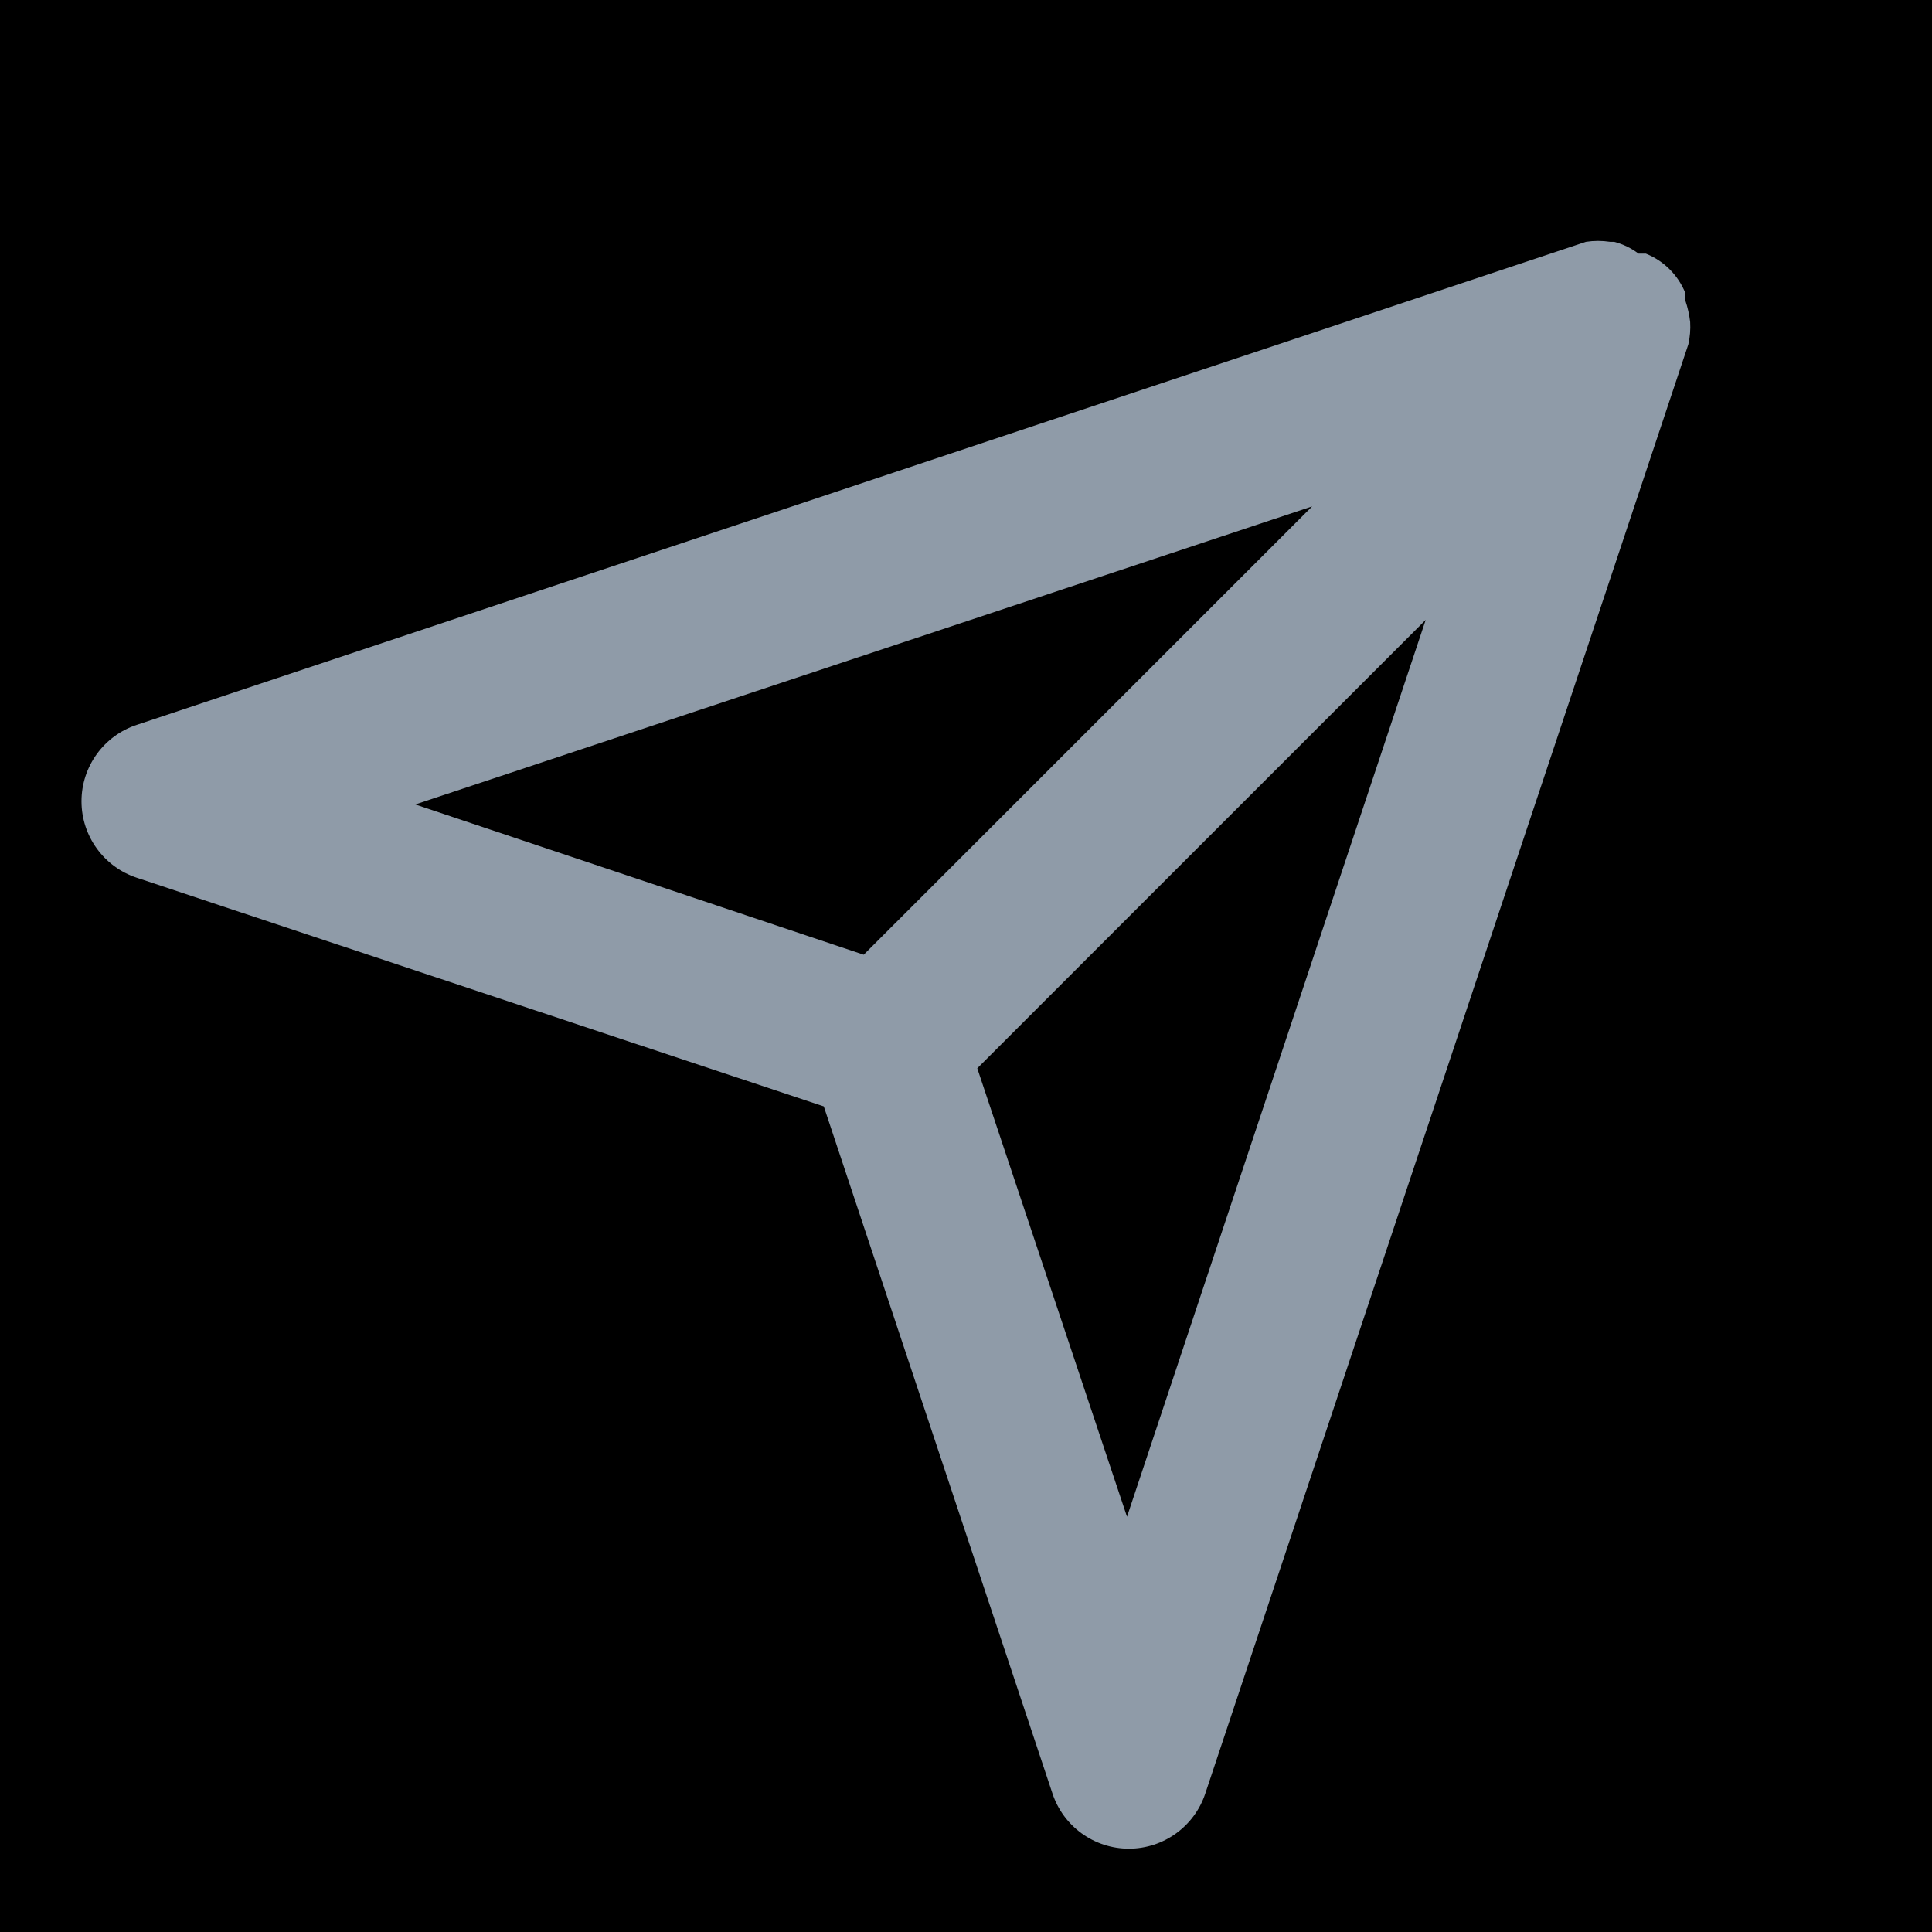
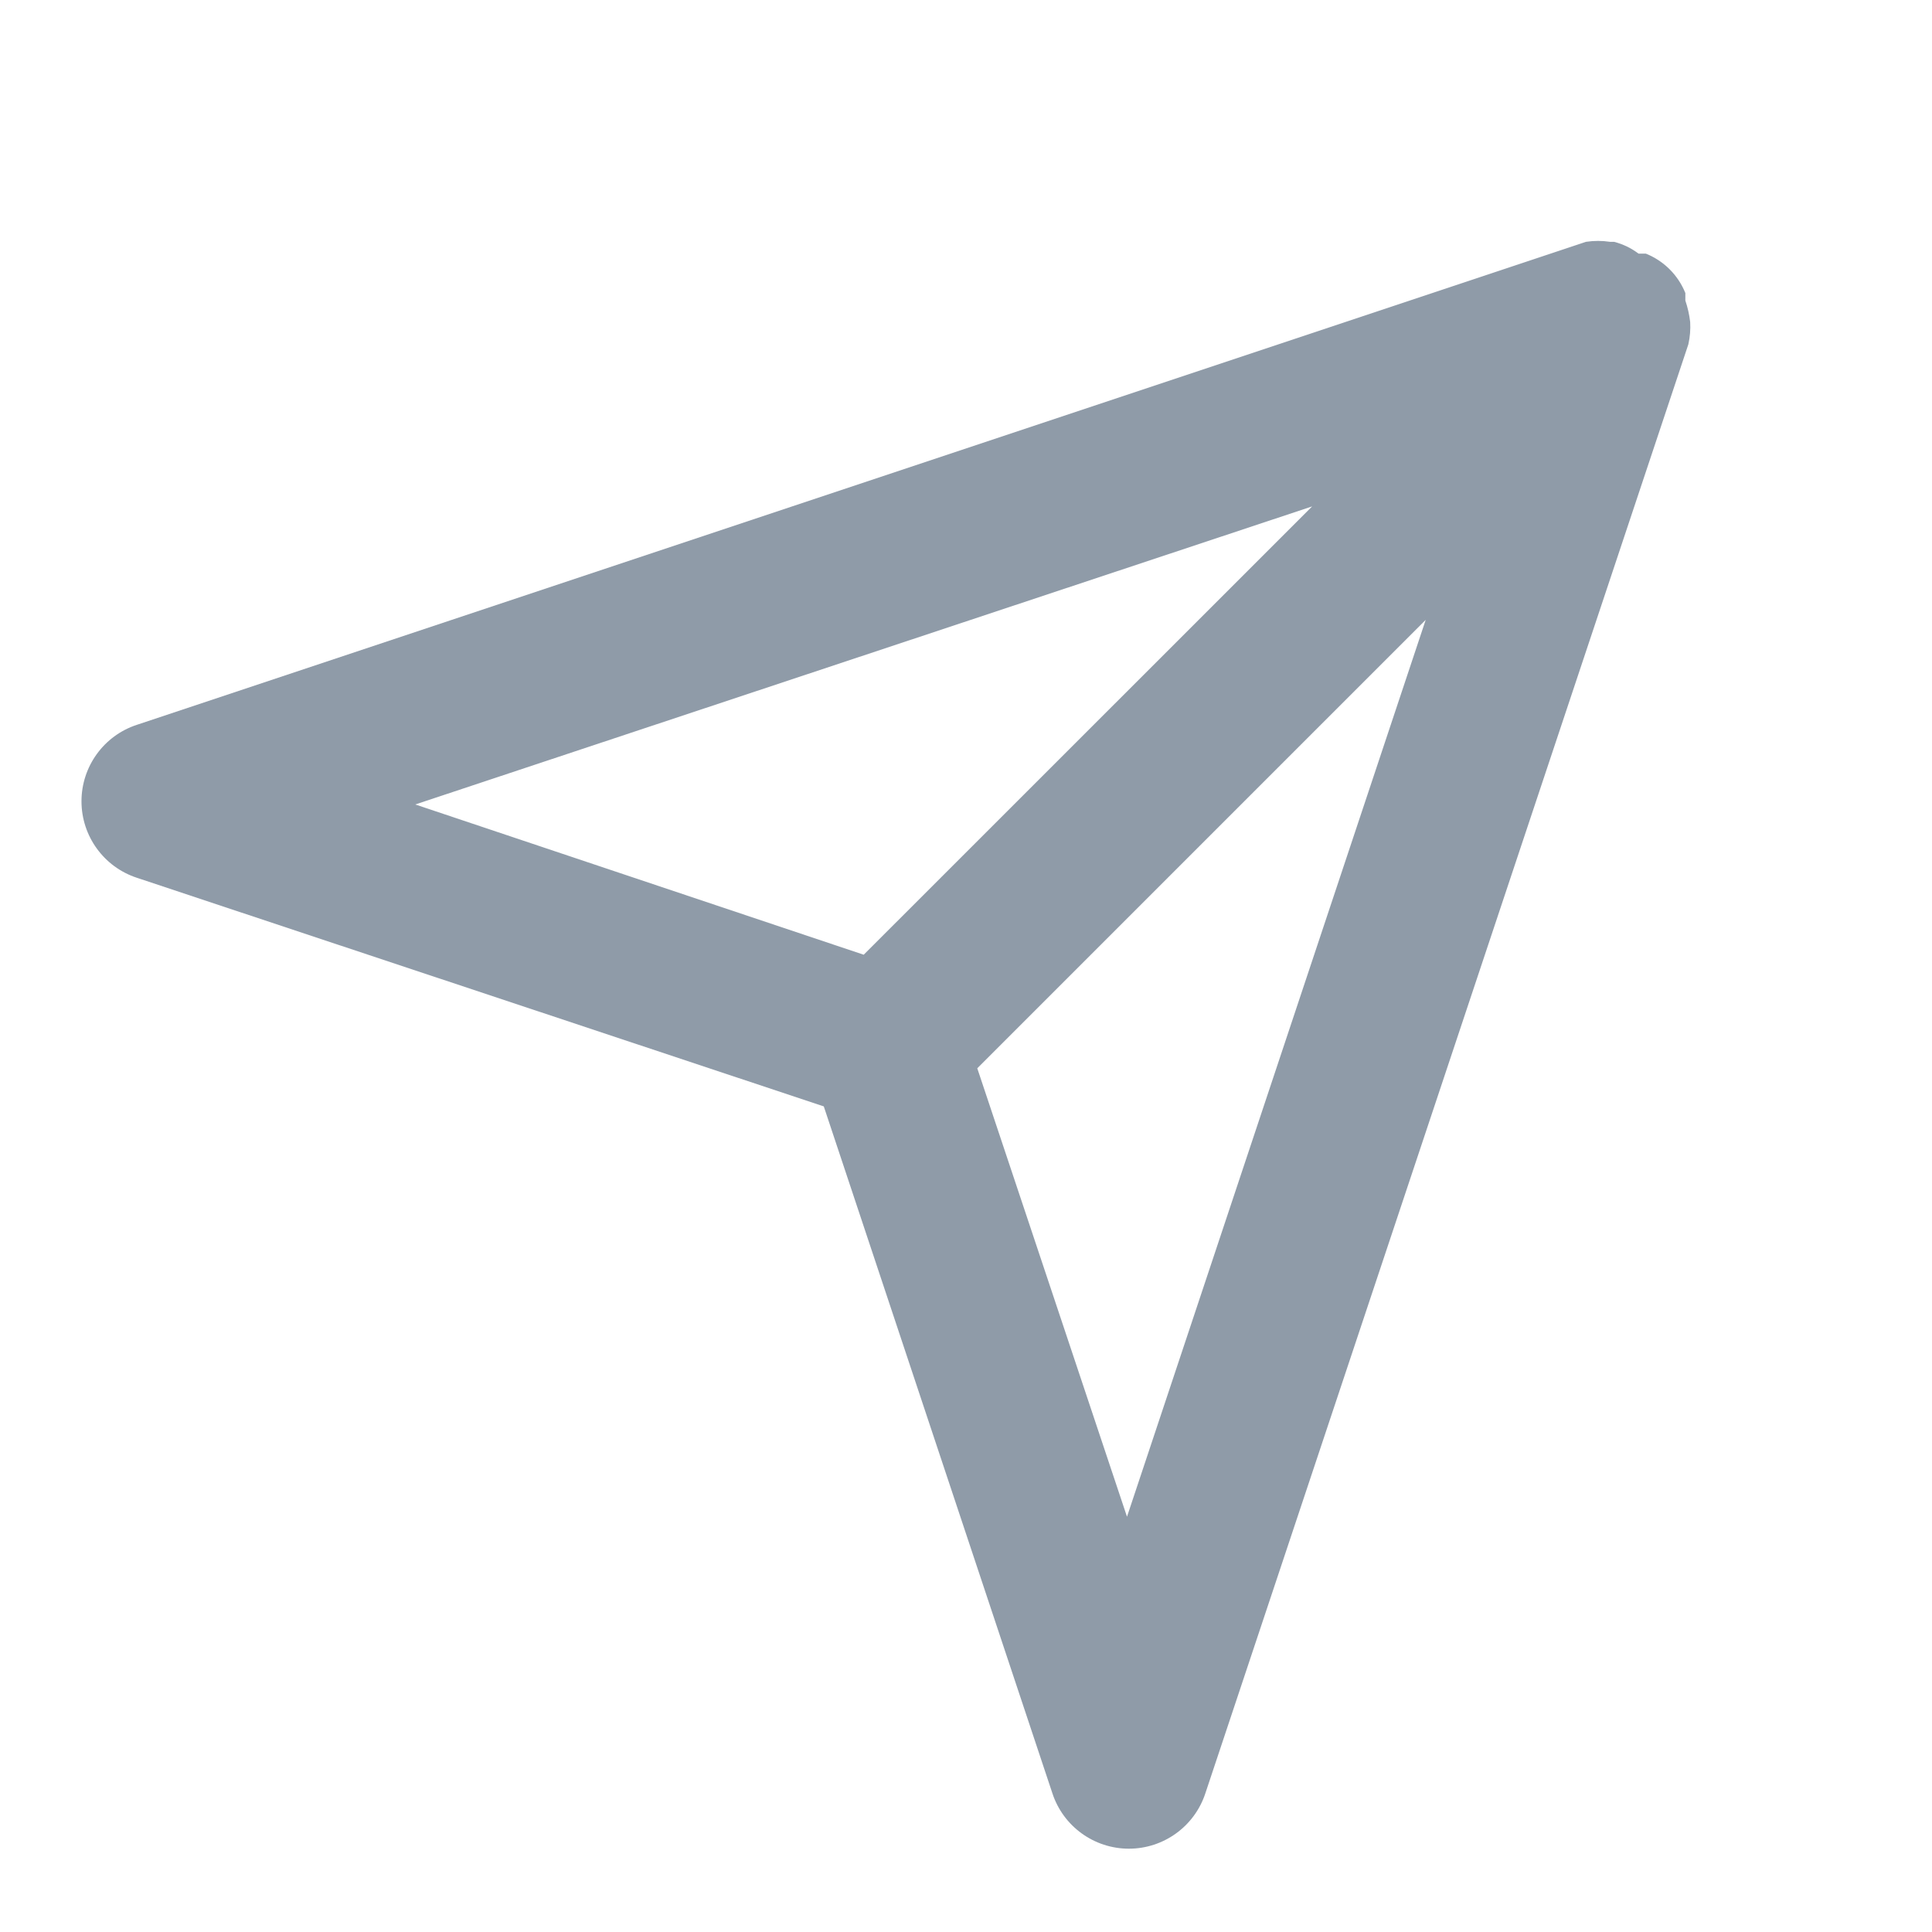
- <svg xmlns="http://www.w3.org/2000/svg" id="Layer_2" data-name="Layer 2" width="18" height="18" viewBox="0 0 18 18">
+ <svg xmlns="http://www.w3.org/2000/svg" id="Layer_2" data-name="Layer 2" width="18" height="18" viewBox="0 0 18 18" style="fill:transparent;">
  <g id="paper-plane">
    <rect id="Retângulo_1935" data-name="Retângulo 1935" width="18" height="18" />
    <path id="Caminho_23646" data-name="Caminho 23646" d="M16,3.747a.982.982,0,0,0-.045-.2V3.477a.663.663,0,0,0-.368-.367h-.068A.645.645,0,0,0,15.291,3h-.037a.75.75,0,0,0-.225,0L1.528,7.5a.75.75,0,0,0,0,1.425l6.4,2.13,2.13,6.4a.75.75,0,0,0,1.425,0l4.5-13.5A.75.75,0,0,0,16,3.747ZM12.478,5.465,8.3,9.642l-4.178-1.4Zm-1.725,9.413L9.358,10.7l4.178-4.178Z" transform="translate(-0.253 -0.747)" fill="#8F9BA8" />
  </g>
</svg>
